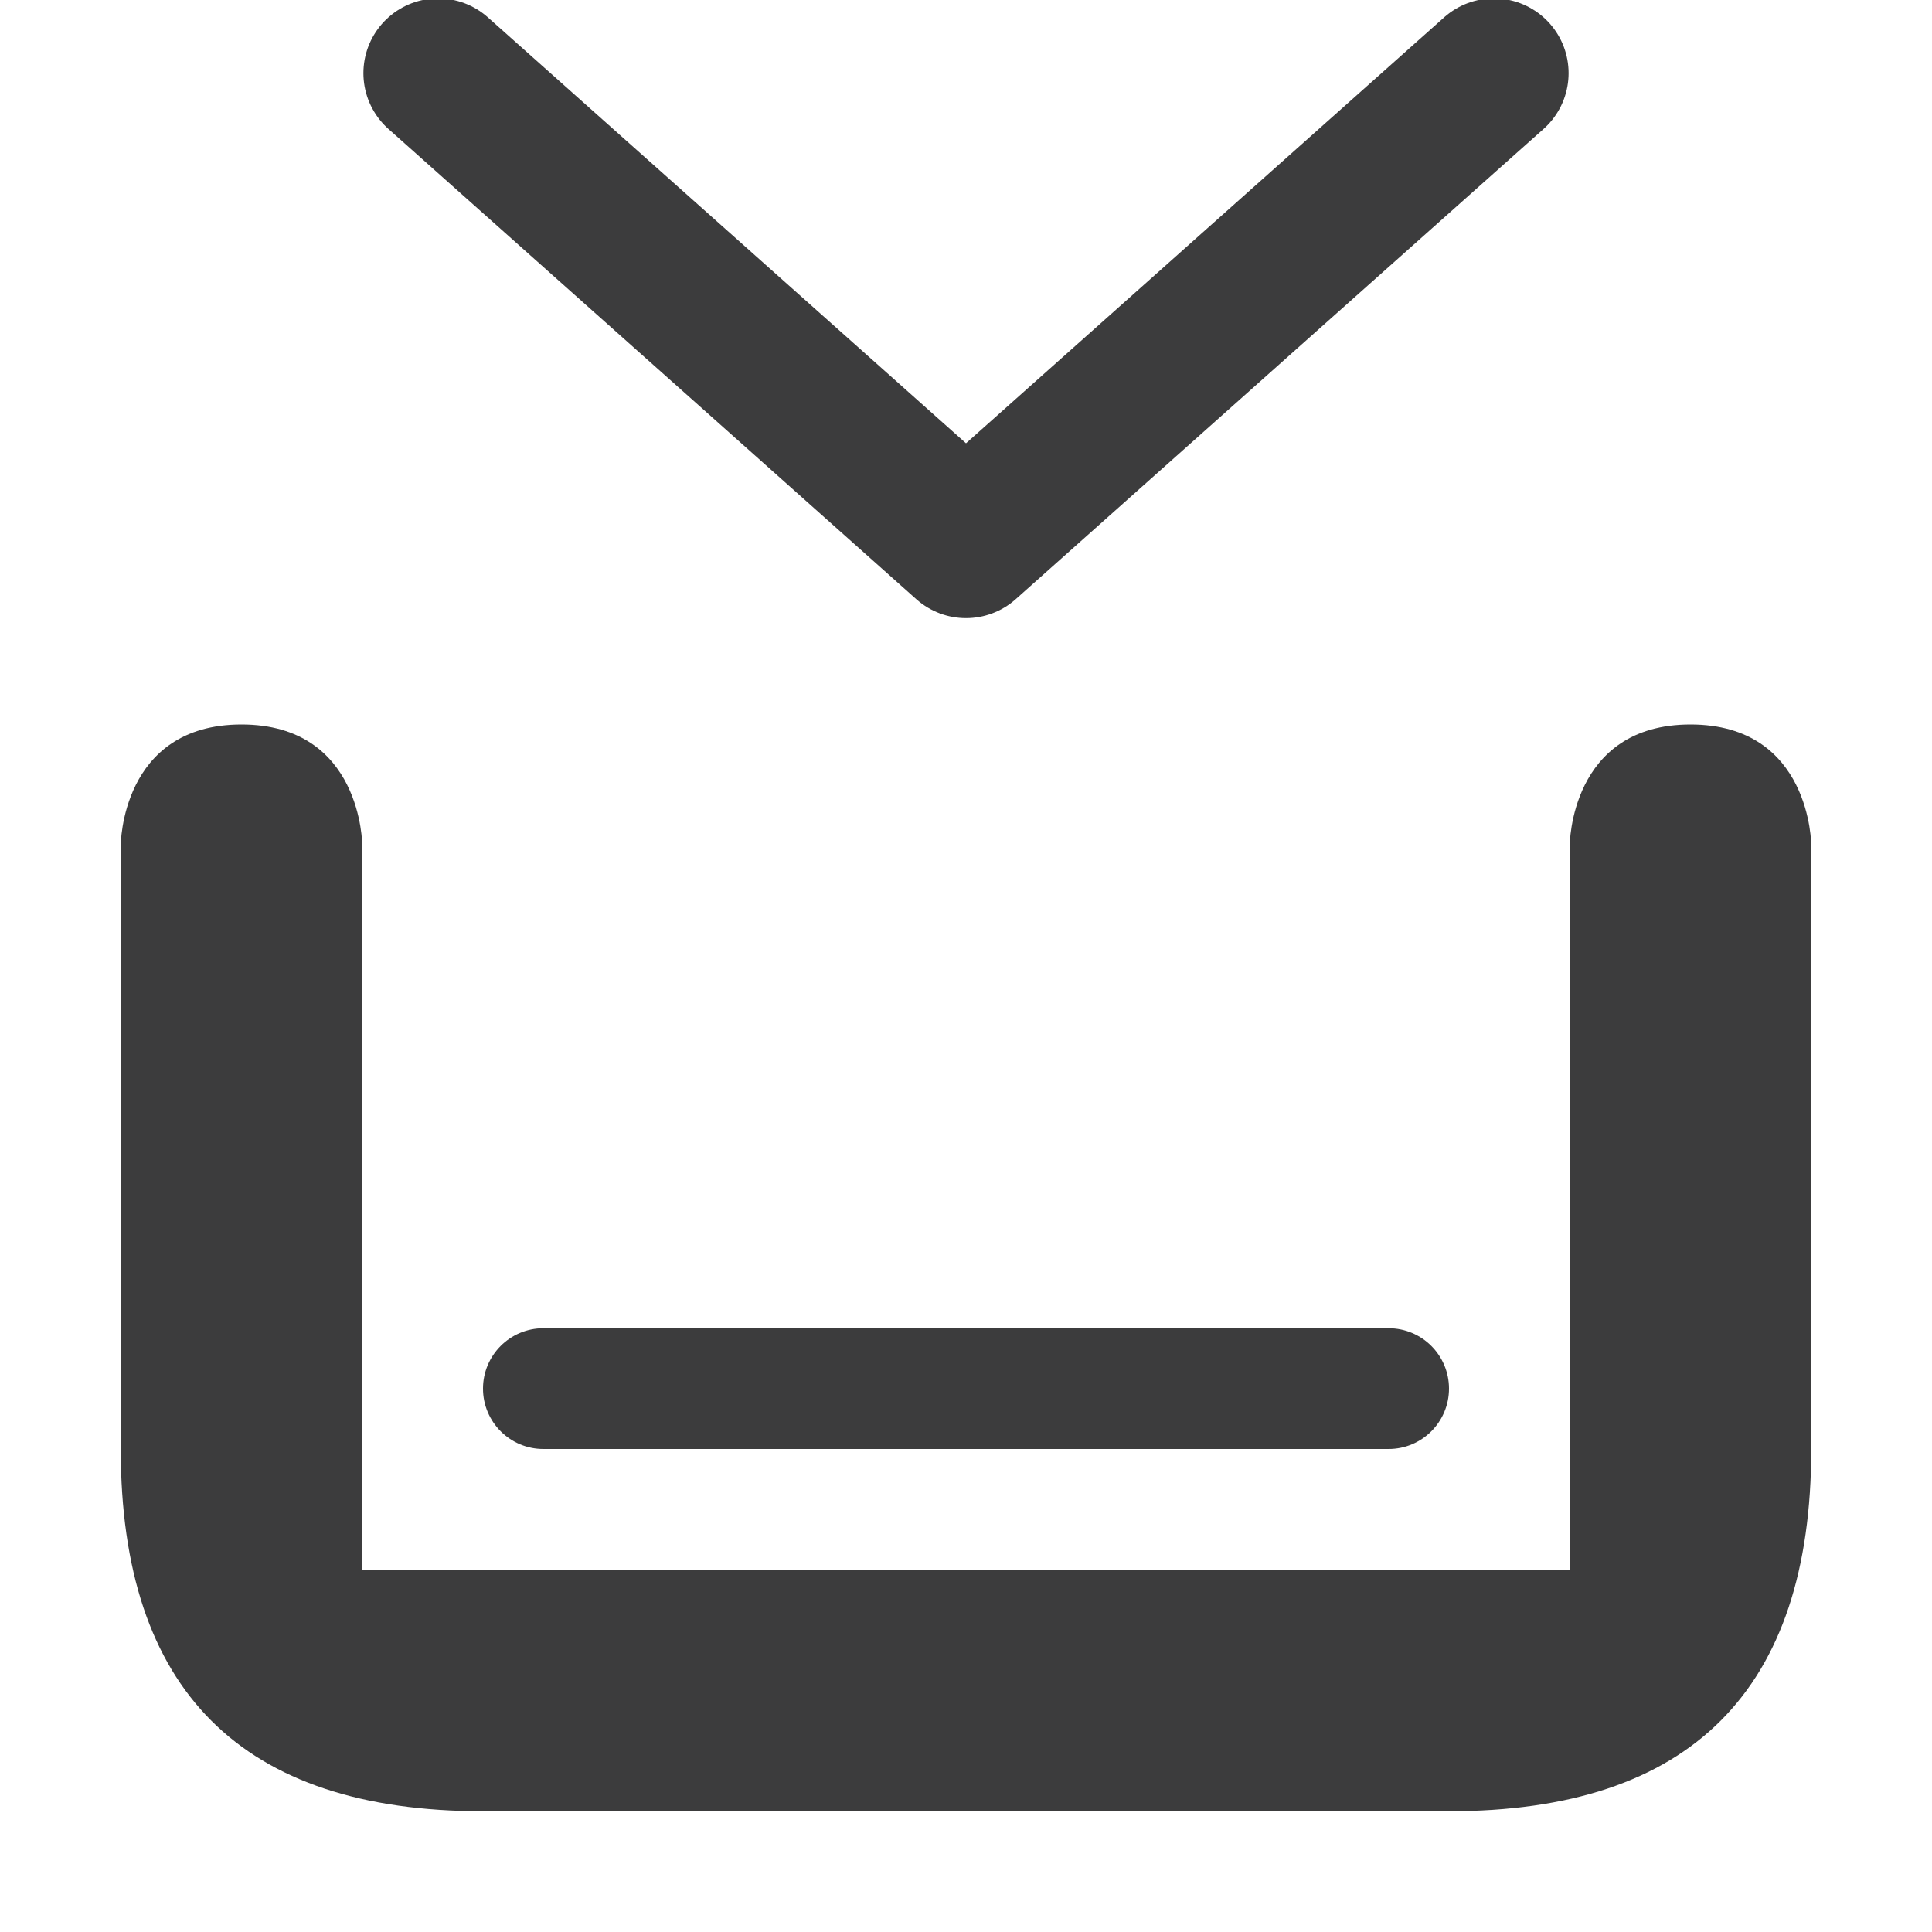
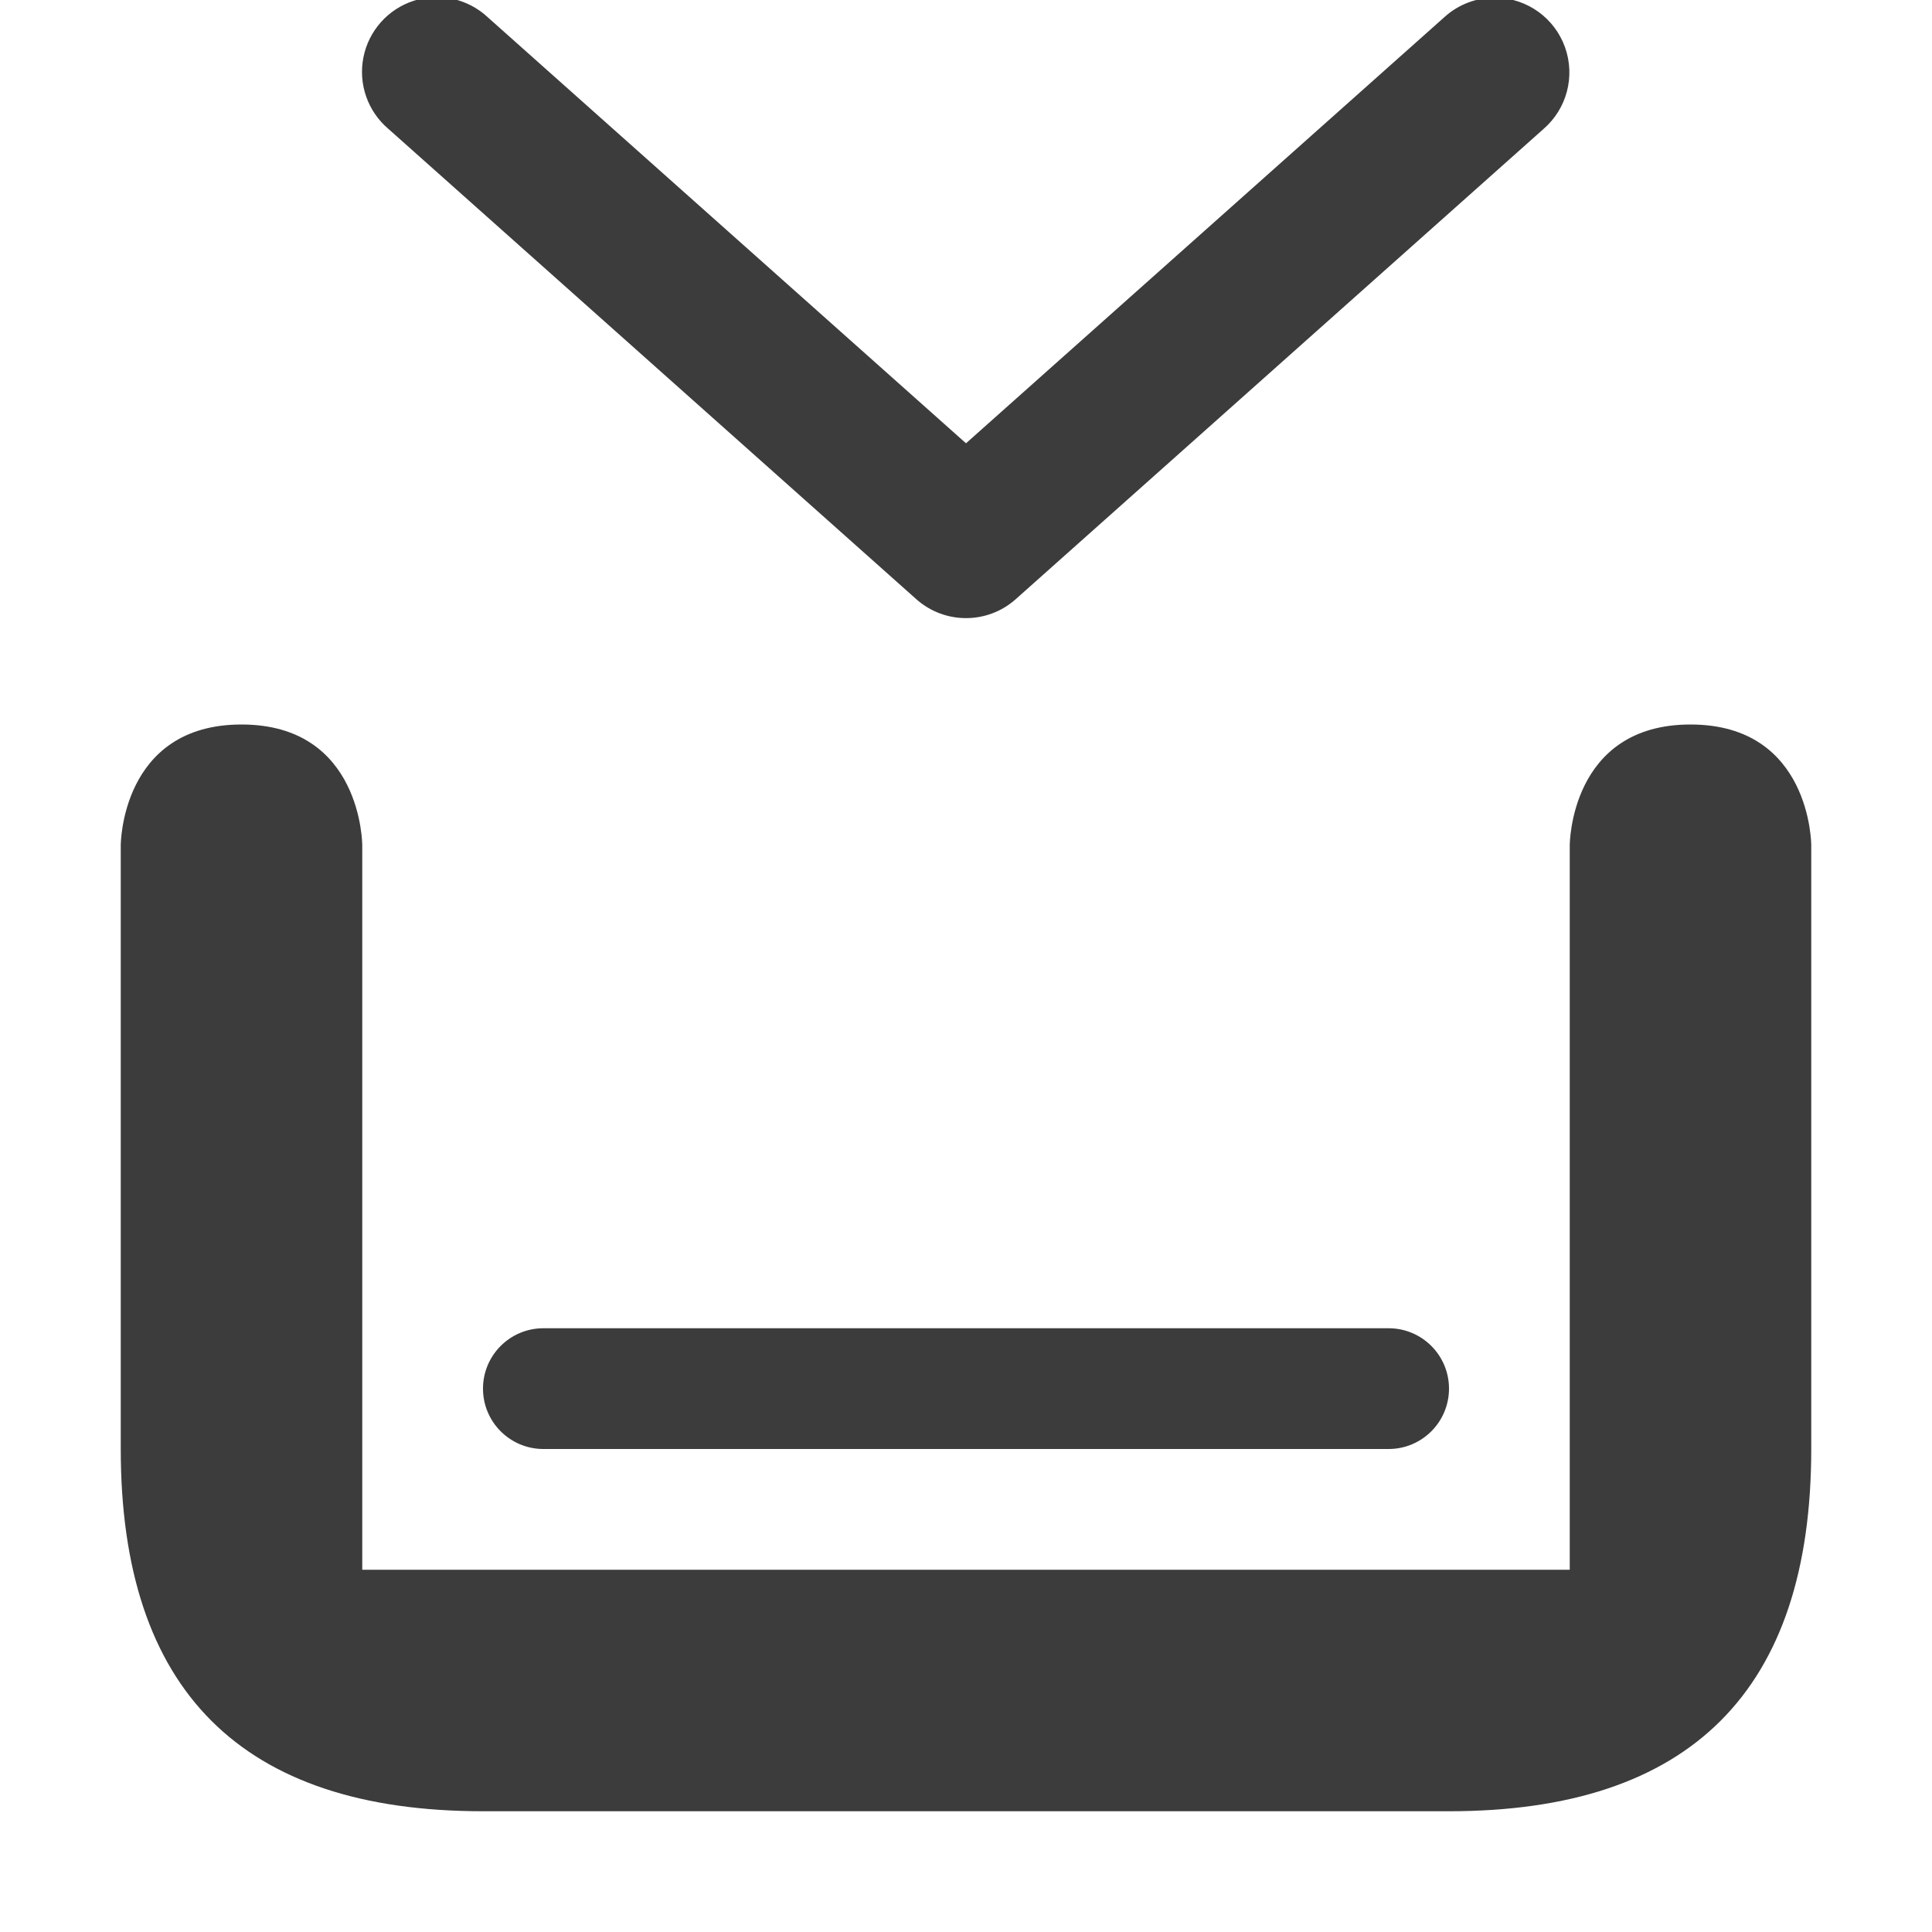
<svg xmlns="http://www.w3.org/2000/svg" id="svg10" version="1.1" viewBox="0 0 96 96" height="96" width="96">
  <defs id="defs14" />
-   <path id="path10" d="m 6,42 v 30 c 0,12 6,18 18,18 H 72 C 84,90 90,84 90,72 V 42 c 0,0 0,-6 -6,-6 -6,0 -6,6 -6,6 V 78 H 18 V 42 c 0,0 0,-6 -6,-6 -6,0 -6,6 -6,6 z" style="fill:#0c0c0d;fill-opacity:0.8;stroke-width:6" />
-   <path d="m 27,66 a 3,3 0 1 0 0,6 h 42 a 3,3 0 1 0 0,-6 z" id="path3702" style="fill:#0c0c0d;fill-opacity:0.8;stroke-width:6" />
-   <path style="fill:none;fill-rule:evenodd;stroke:#0c0c0d;stroke-width:7.427;stroke-linecap:round;stroke-linejoin:round;stroke-miterlimit:6;stroke-dasharray:none;stroke-opacity:0.8" d="M 21.771,3.634 48,27 74.229,3.634" id="path917" />
+   <path id="path10" d="m 6,42 v 30 c 0,12 6,18 18,18 H 72 C 84,90 90,84 90,72 V 42 c 0,0 0,-6 -6,-6 -6,0 -6,6 -6,6 V 78 H 18 V 42 c 0,0 0,-6 -6,-6 -6,0 -6,6 -6,6 z" fill="context-fill" style="fill:#0c0c0d;fill-opacity:0.8" />
+   <path d="m 27,66 a 3,3 0 1 0 0,6 h 42 a 3,3 0 1 0 0,-6 z" id="path3702" fill="context-fill" style="fill:#0c0c0d;fill-opacity:0.8" />
+   <path d="M 74.373,-0.113 A 3.714,3.714 0 0 0 71.76,0.861 L 48,22.027 24.24,0.861 A 3.714,3.714 0 1 0 19.301,6.406 l 26.229,23.367 a 3.714,3.714 0 0 0 4.941,0 L 76.699,6.406 a 3.714,3.714 0 0 0 -2.326,-6.52 z" id="path917" fill="context-fill" style="fill:#0c0c0d;fill-opacity:0.8" />
</svg>
